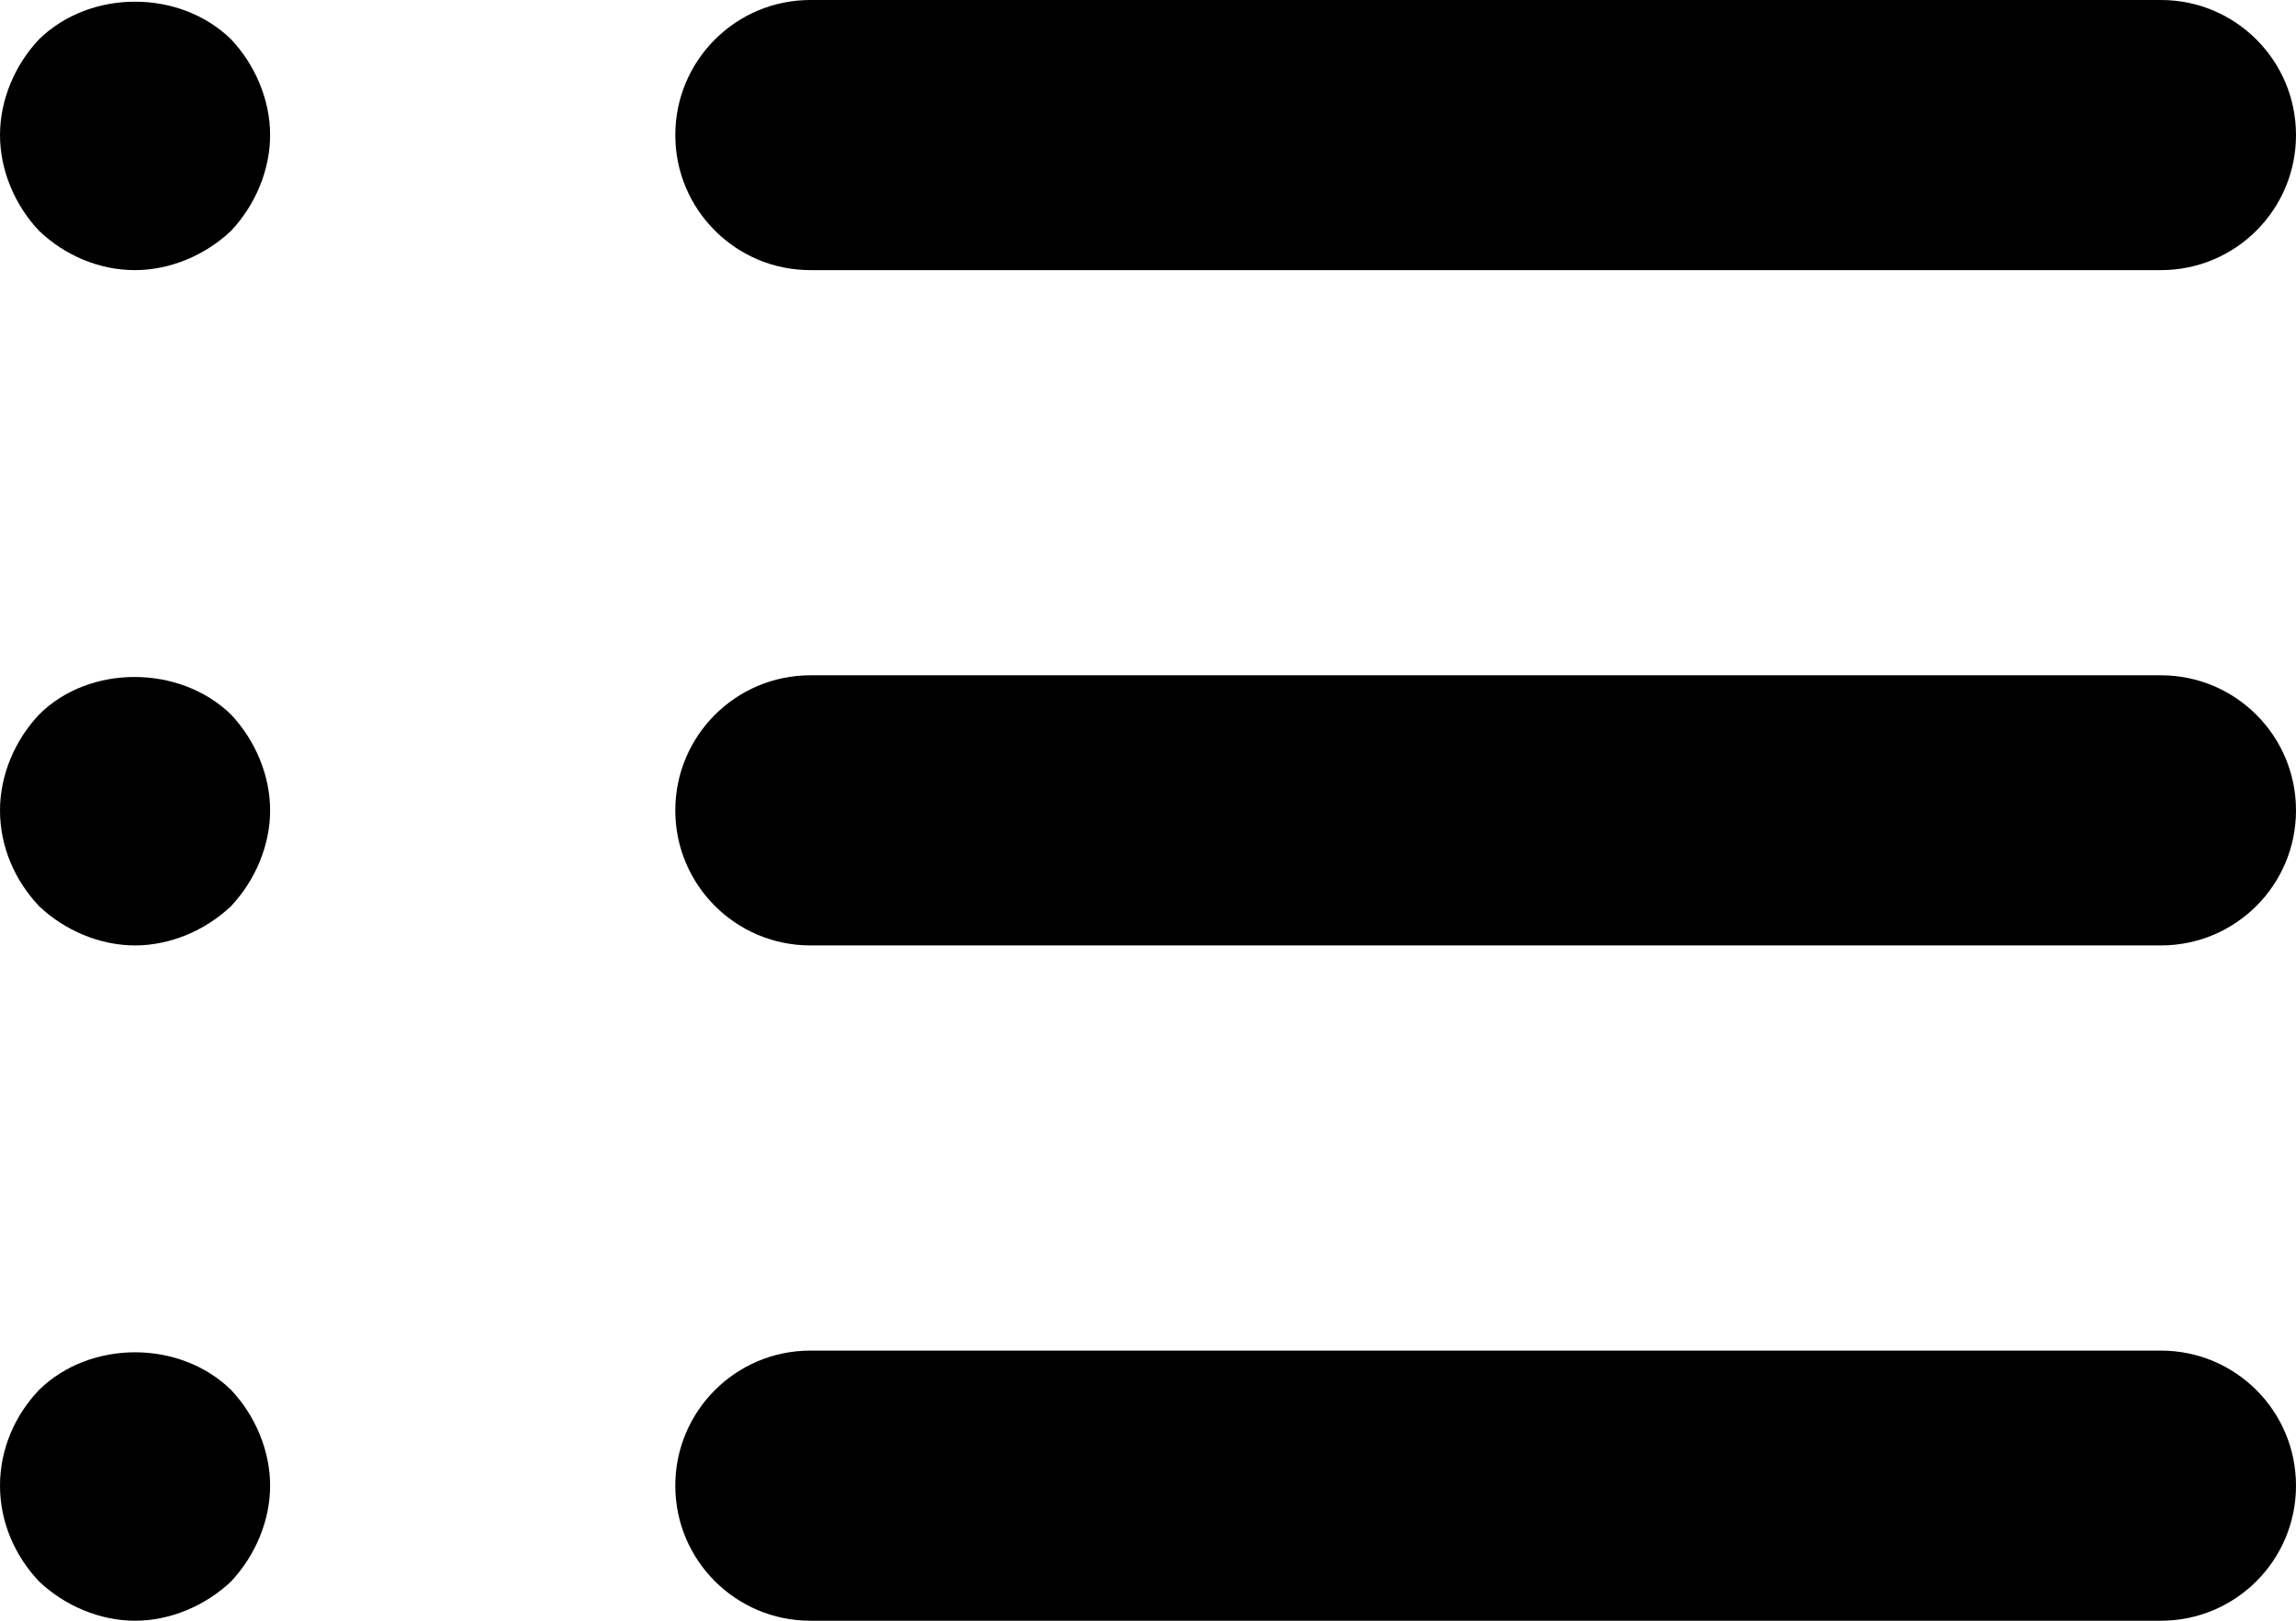
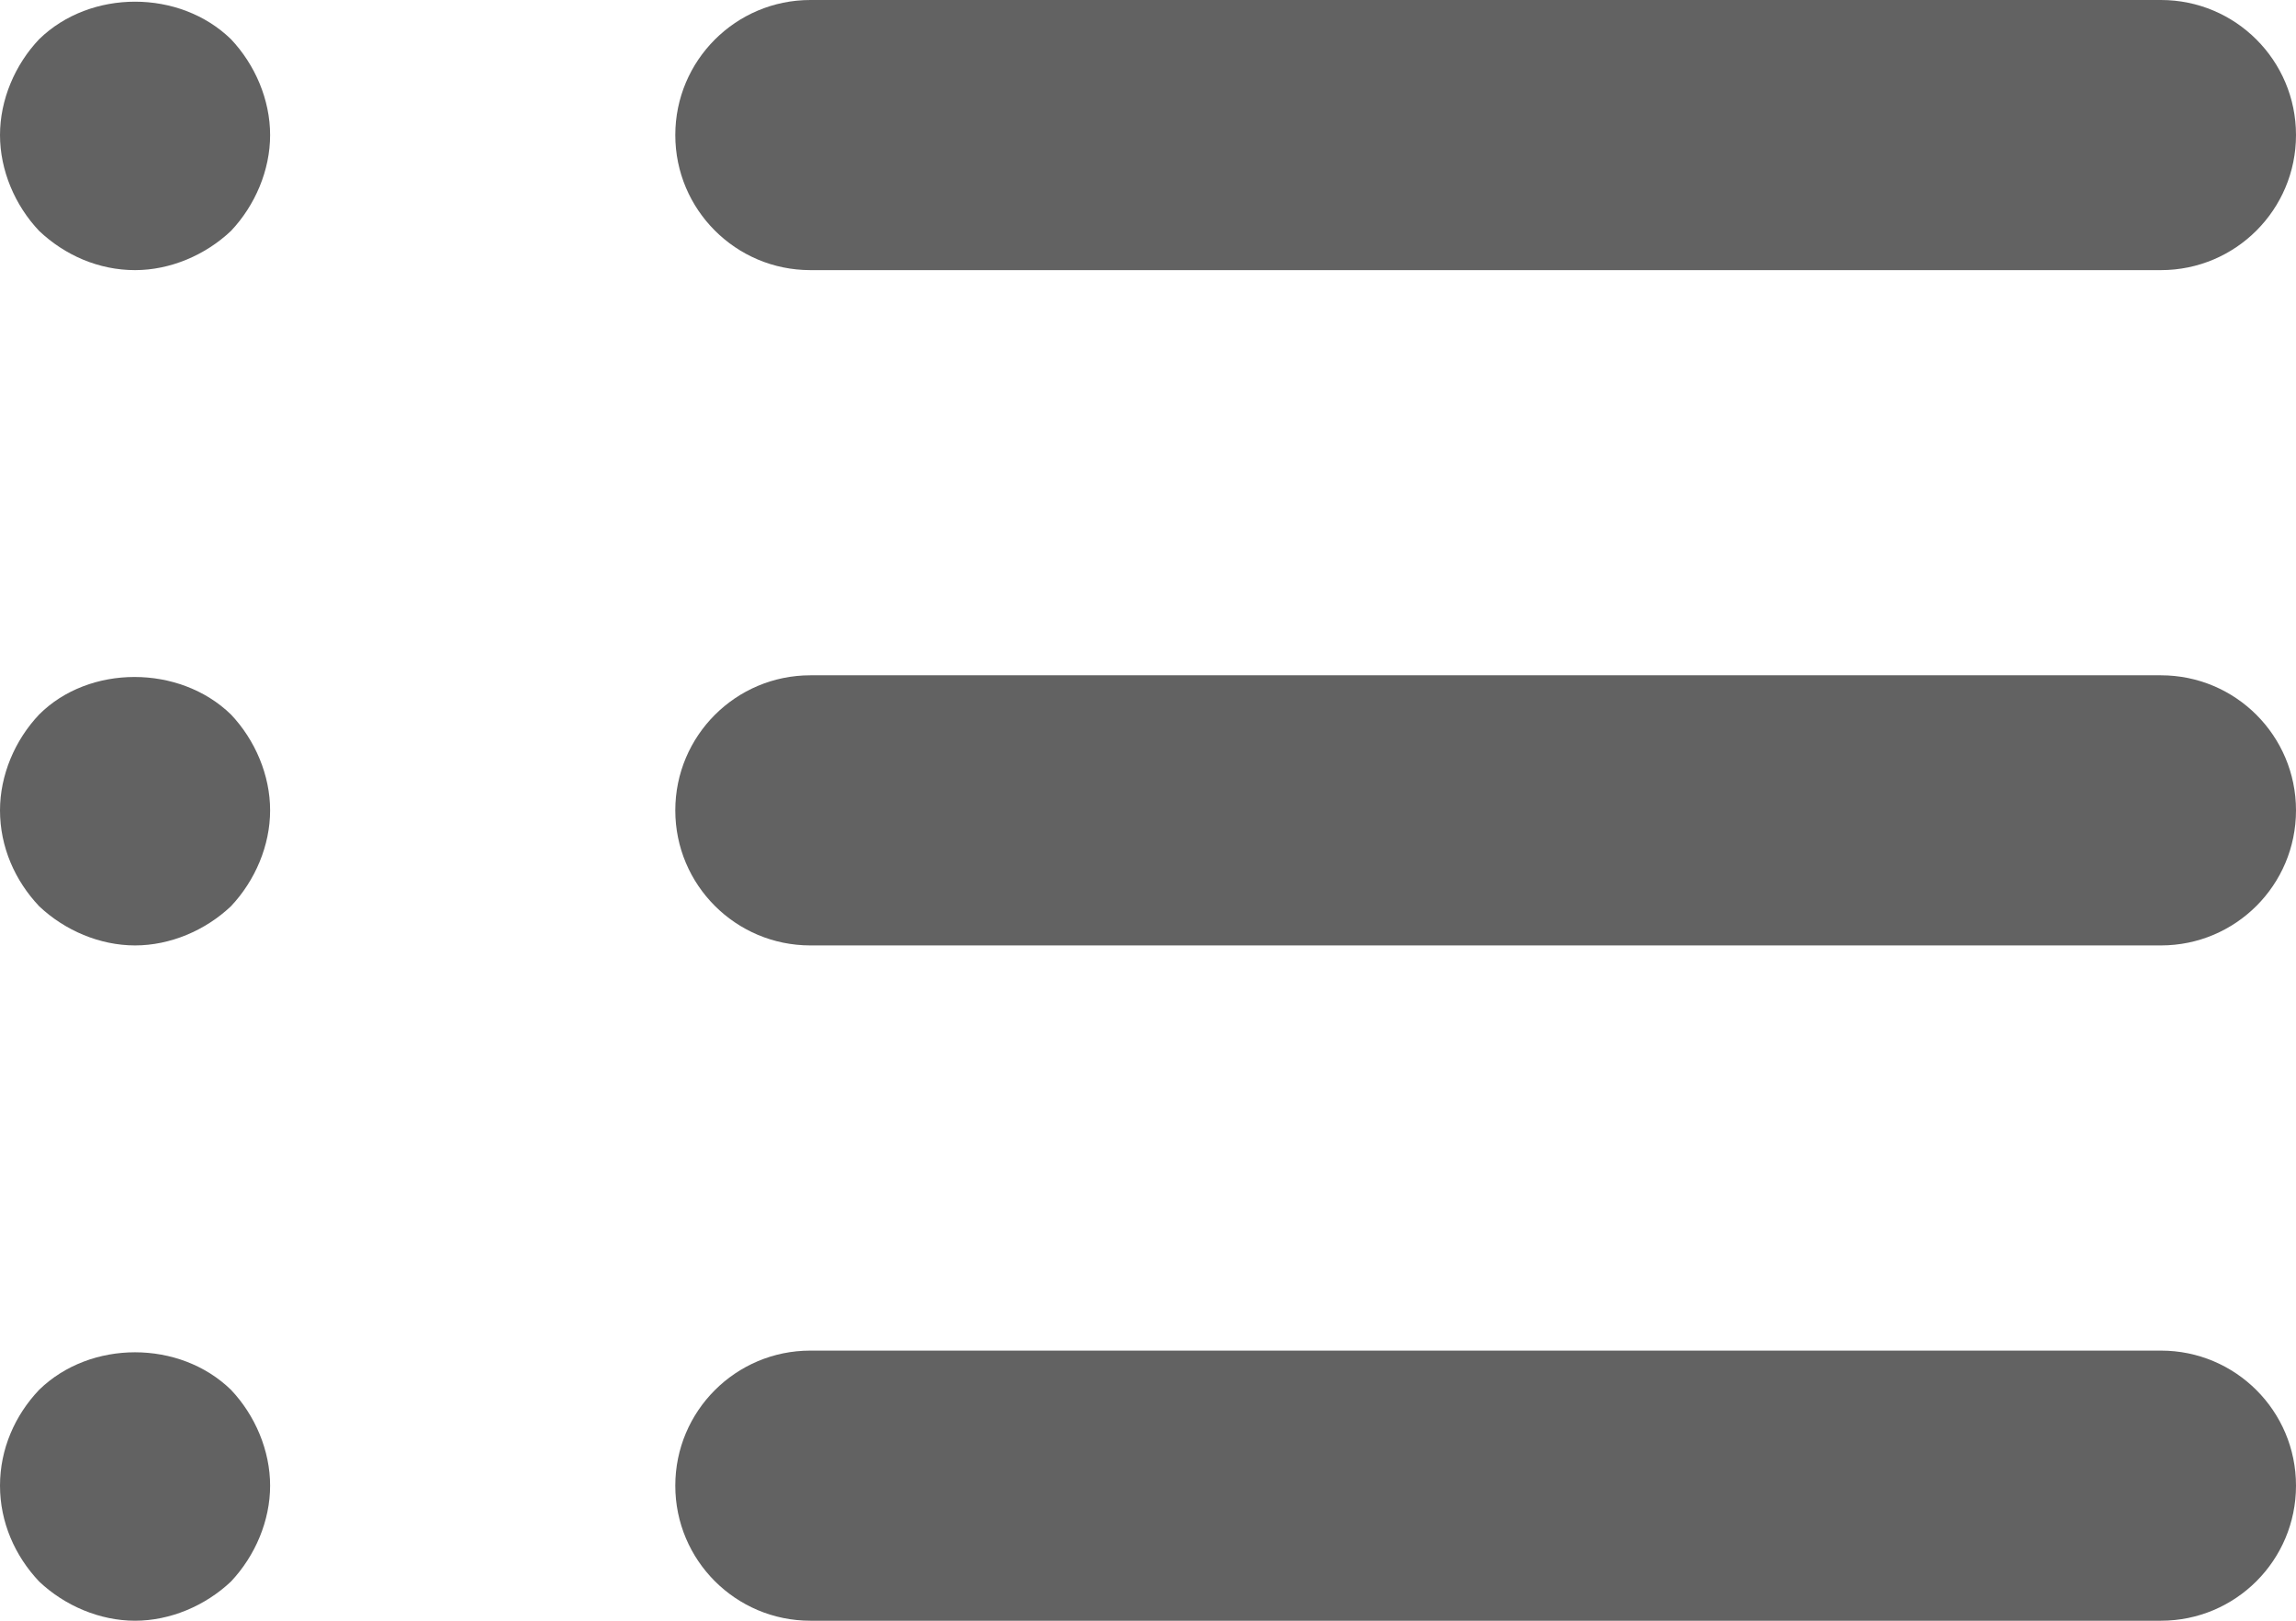
- <svg xmlns="http://www.w3.org/2000/svg" width="566.667" height="400" viewBox="0 0 566.667 400">
+ <svg xmlns="http://www.w3.org/2000/svg" width="566.667" height="400" viewBox="0 0 566.667 400" fill="rgba(97,97,97,0.99)">
  <path d="M533.333 66.667H200c-18.408 0-33.333-14.926-33.333-33.334S181.592 0 200 0h333.333c18.425 0 33.334 14.925 33.334 33.333S551.758 66.667 533.333 66.667z" />
  <path d="M533.333 233.333H200c-18.408 0-33.333-14.908-33.333-33.333 0-18.408 14.925-33.333 33.333-33.333h333.333c18.425 0 33.334 14.925 33.334 33.333C566.667 218.425 551.758 233.333 533.333 233.333z" />
  <path d="M533.333 400H200c-18.408 0-33.333-14.909-33.333-33.333 0-18.425 14.925-33.334 33.333-33.334h333.333c18.425 0 33.334 14.909 33.334 33.334C566.667 385.091 551.758 400 533.333 400z" />
  <path d="M33.333 66.667c-9 0-17.334-3.679-23.665-9.668C3.662 50.667 0 41.992 0 33.333c0-8.675 3.662-17.334 9.668-23.665 12.663-12.337 34.651-12.337 47.331 0 5.989 6.331 9.668 14.99 9.668 23.665 0 8.659-3.679 17.334-9.668 23.666C50.667 62.988 41.992 66.667 33.333 66.667z" />
  <path d="M33.333 233.333c-8.675 0-17.334-3.678-23.665-9.668C3.662 217.317 0 208.984 0 200c0-8.675 3.662-17.334 9.668-23.665 12.321-12.338 34.651-12.338 47.331 0 5.989 6.331 9.668 14.99 9.668 23.665 0 8.659-3.679 17.317-9.668 23.665C50.667 229.655 41.992 233.333 33.333 233.333z" />
  <path d="M33.333 400c-8.675 0-17.334-3.679-23.665-9.668C3.662 383.984 0 375.651 0 366.667c0-9.018 3.662-17.351 9.668-23.666 12.663-12.337 34.651-12.337 47.331 0 5.989 6.315 9.668 15.007 9.668 23.666 0 8.658-3.679 17.317-9.668 23.665C50.667 396.321 41.992 400 33.333 400z" />
</svg>
